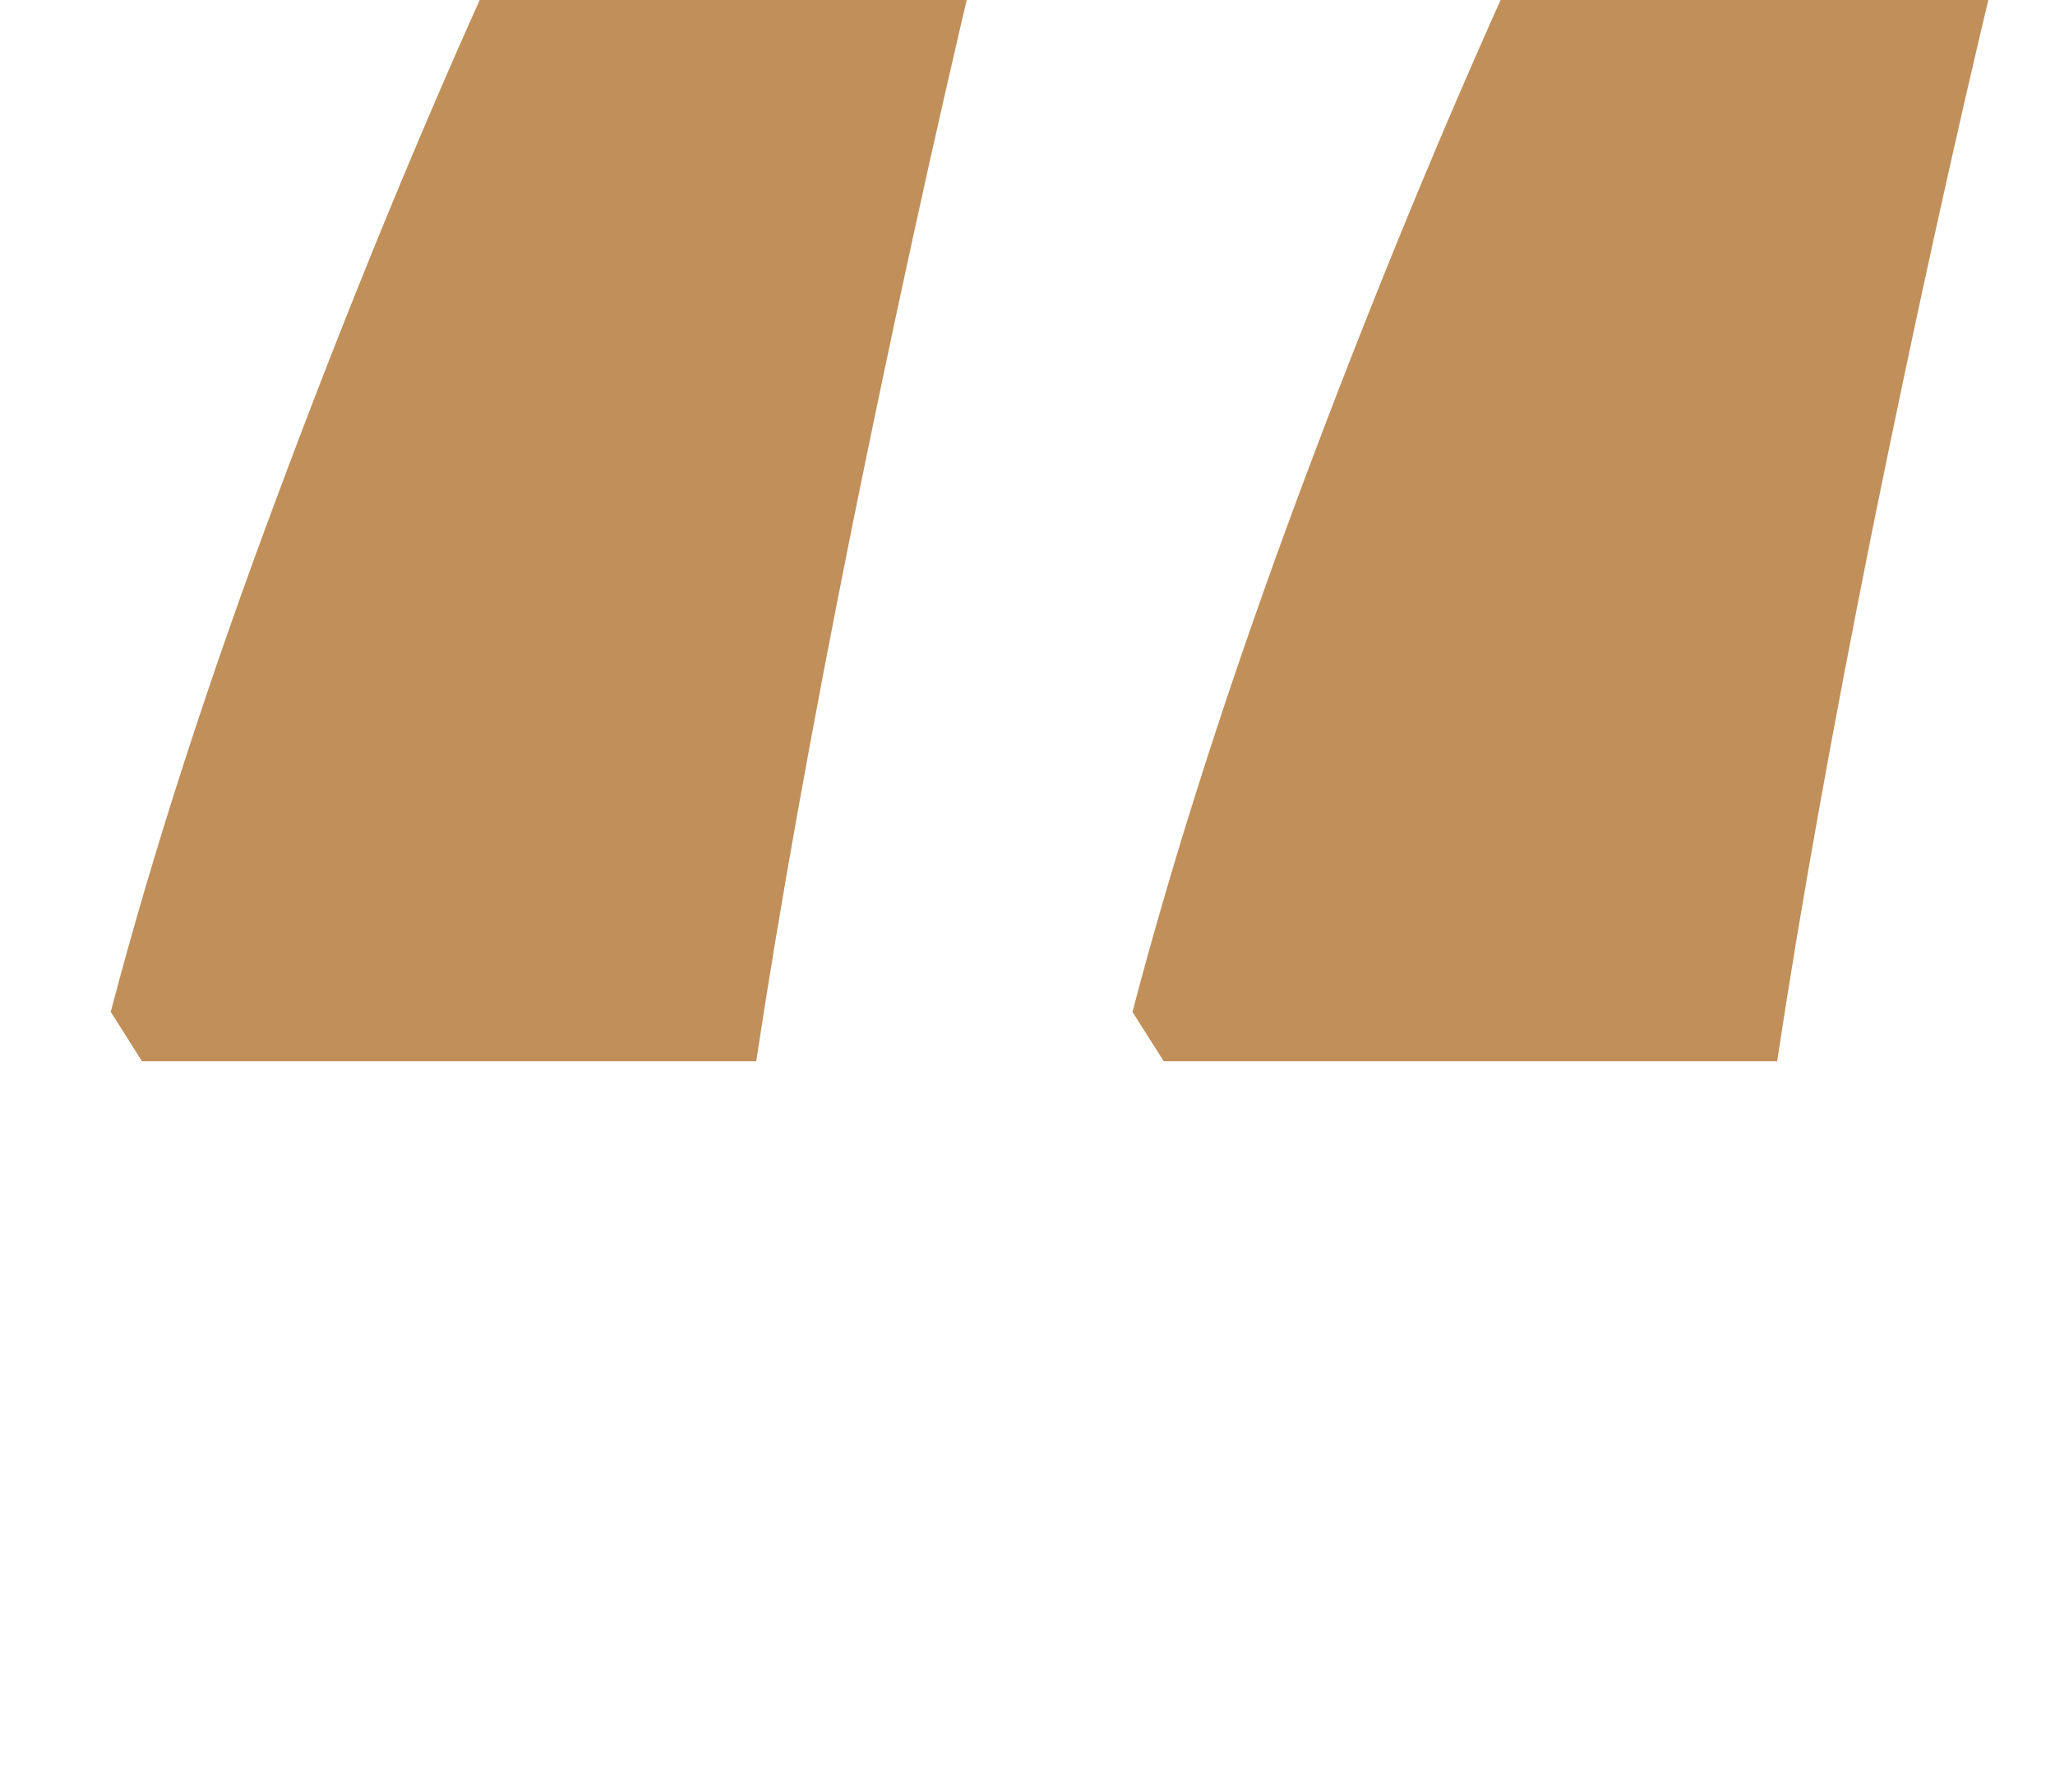
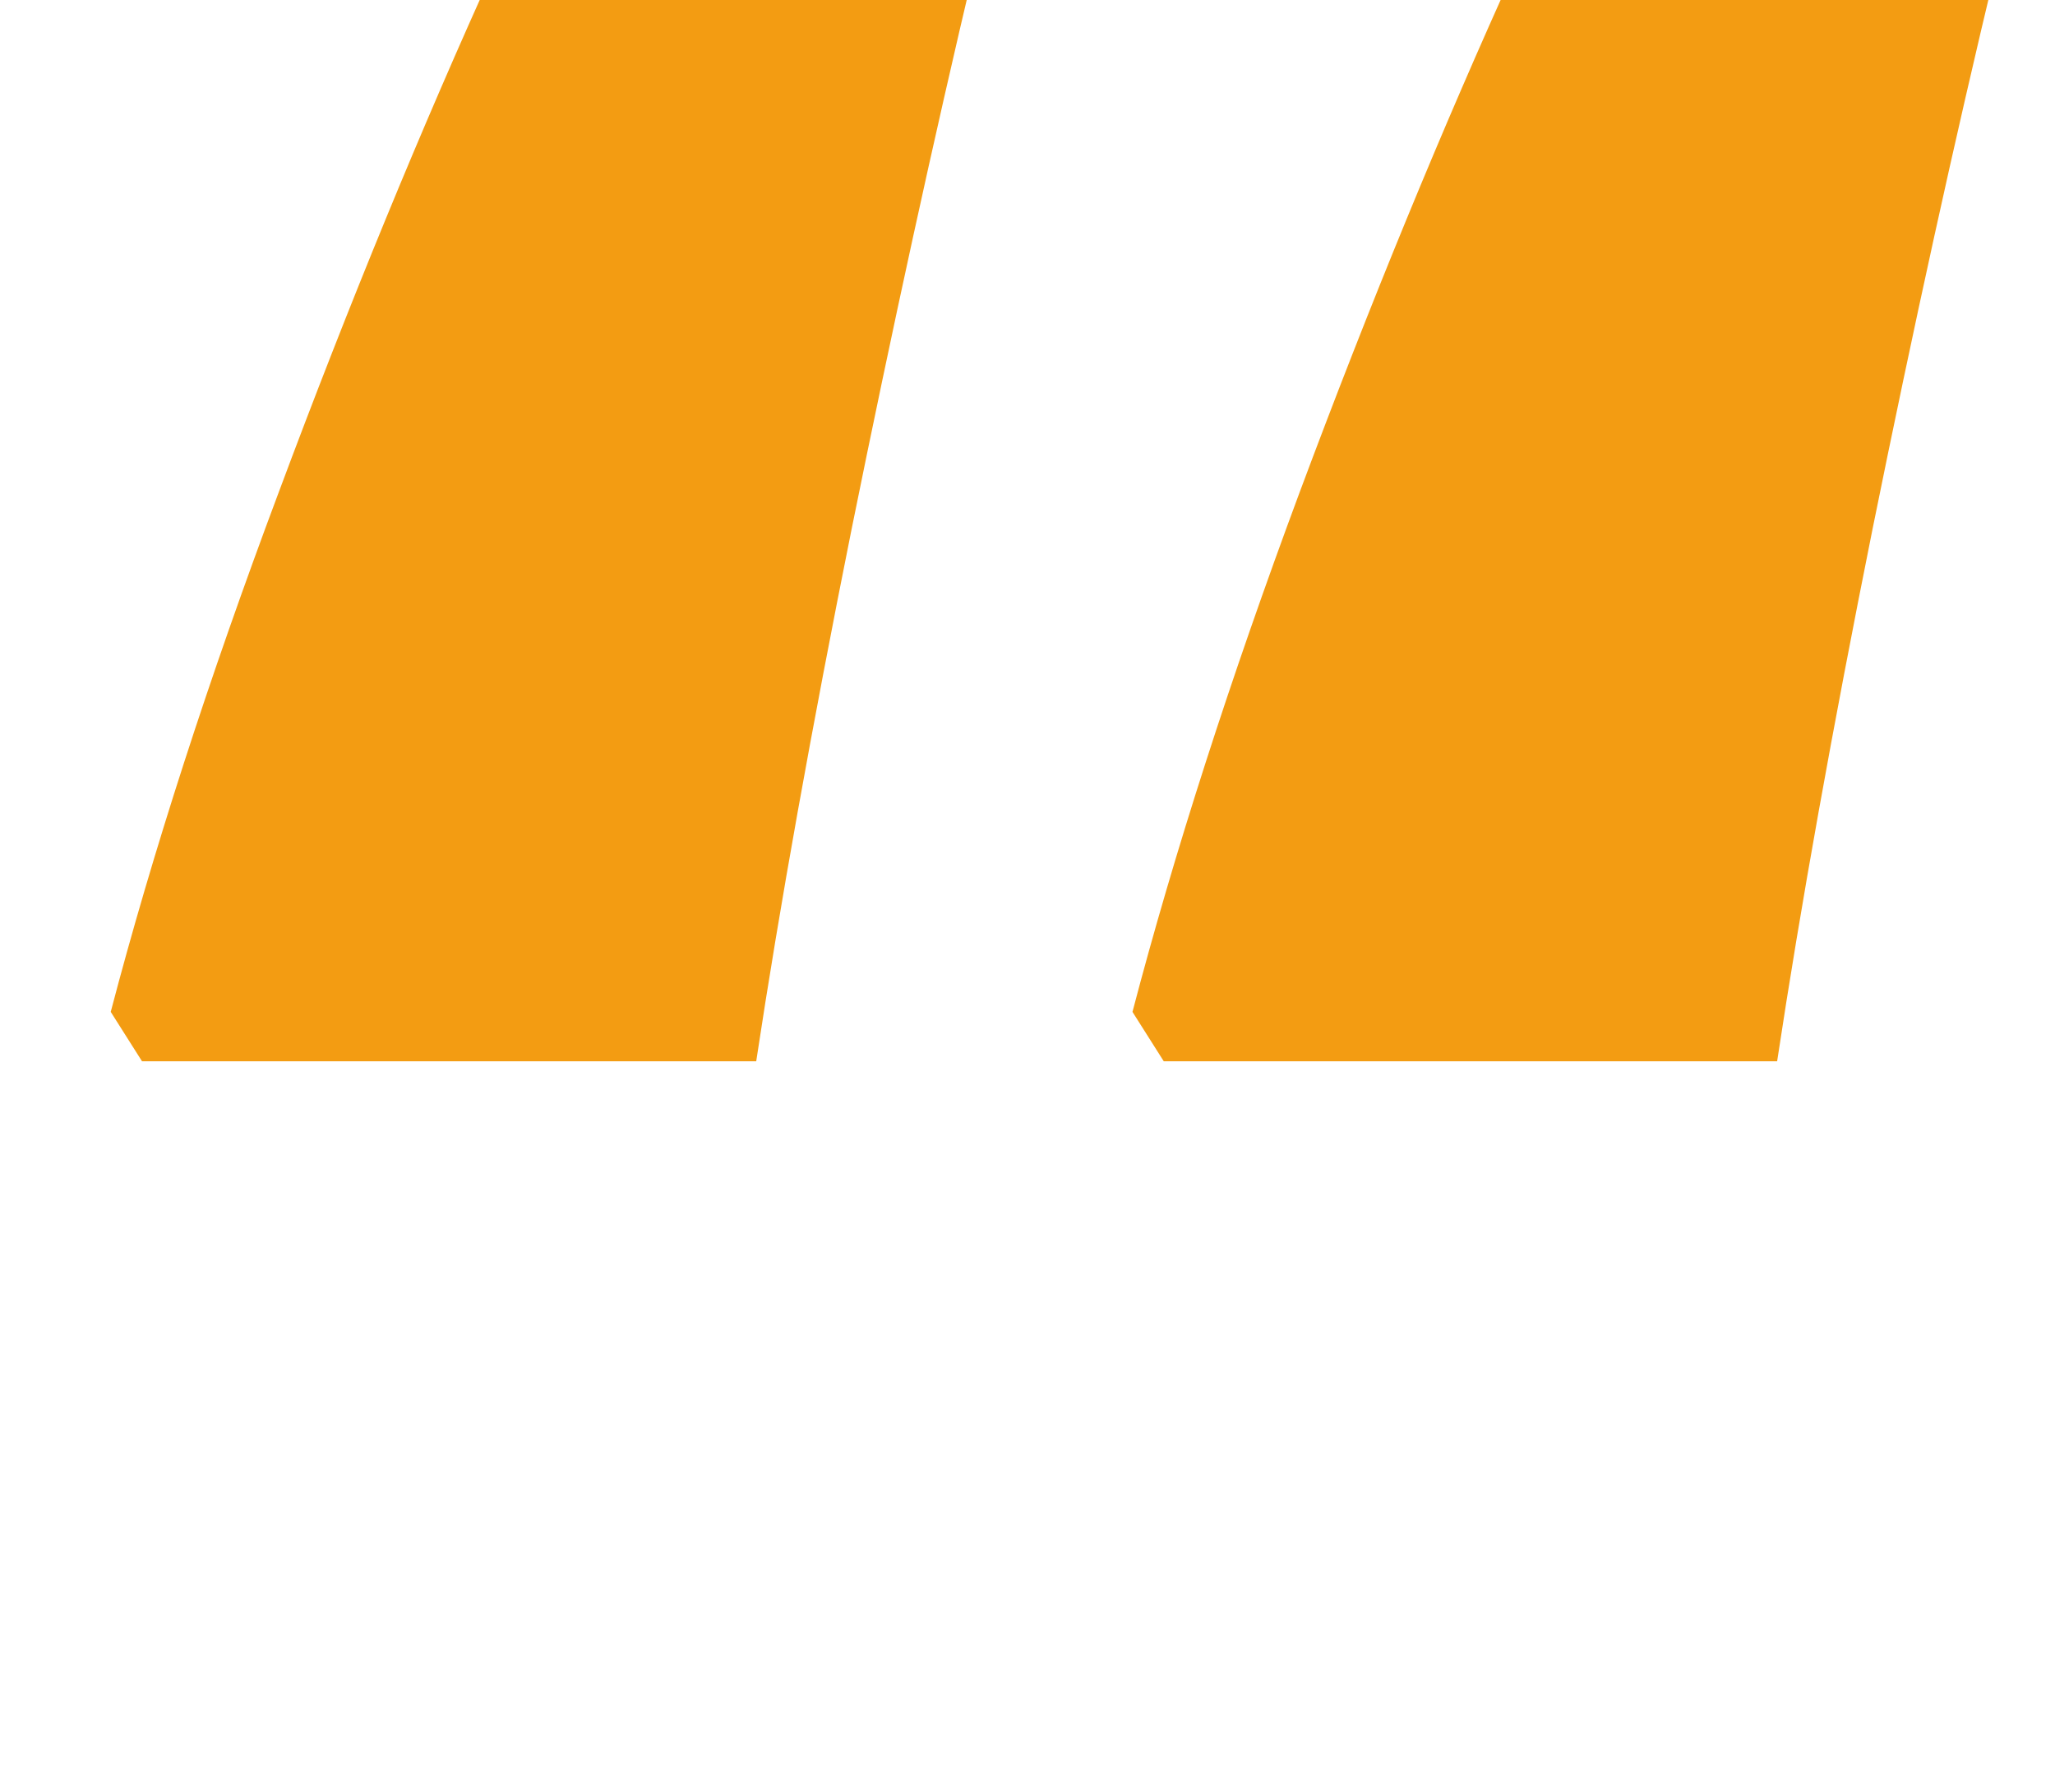
<svg xmlns="http://www.w3.org/2000/svg" width="39" height="34" viewBox="0 0 39 34">
  <defs>
    <style>
      .cls-1 {
        font-size: 85px;
-         fill: #c18f59;
+         fill: #f39c12;
        text-anchor: middle;
        font-family: "Calisto MT";
        font-weight: 700;
      }
    </style>
  </defs>
  <text id="_" data-name="“" class="cls-1" x="20" y="60">
    <tspan x="20">“</tspan>
  </text>
</svg>
